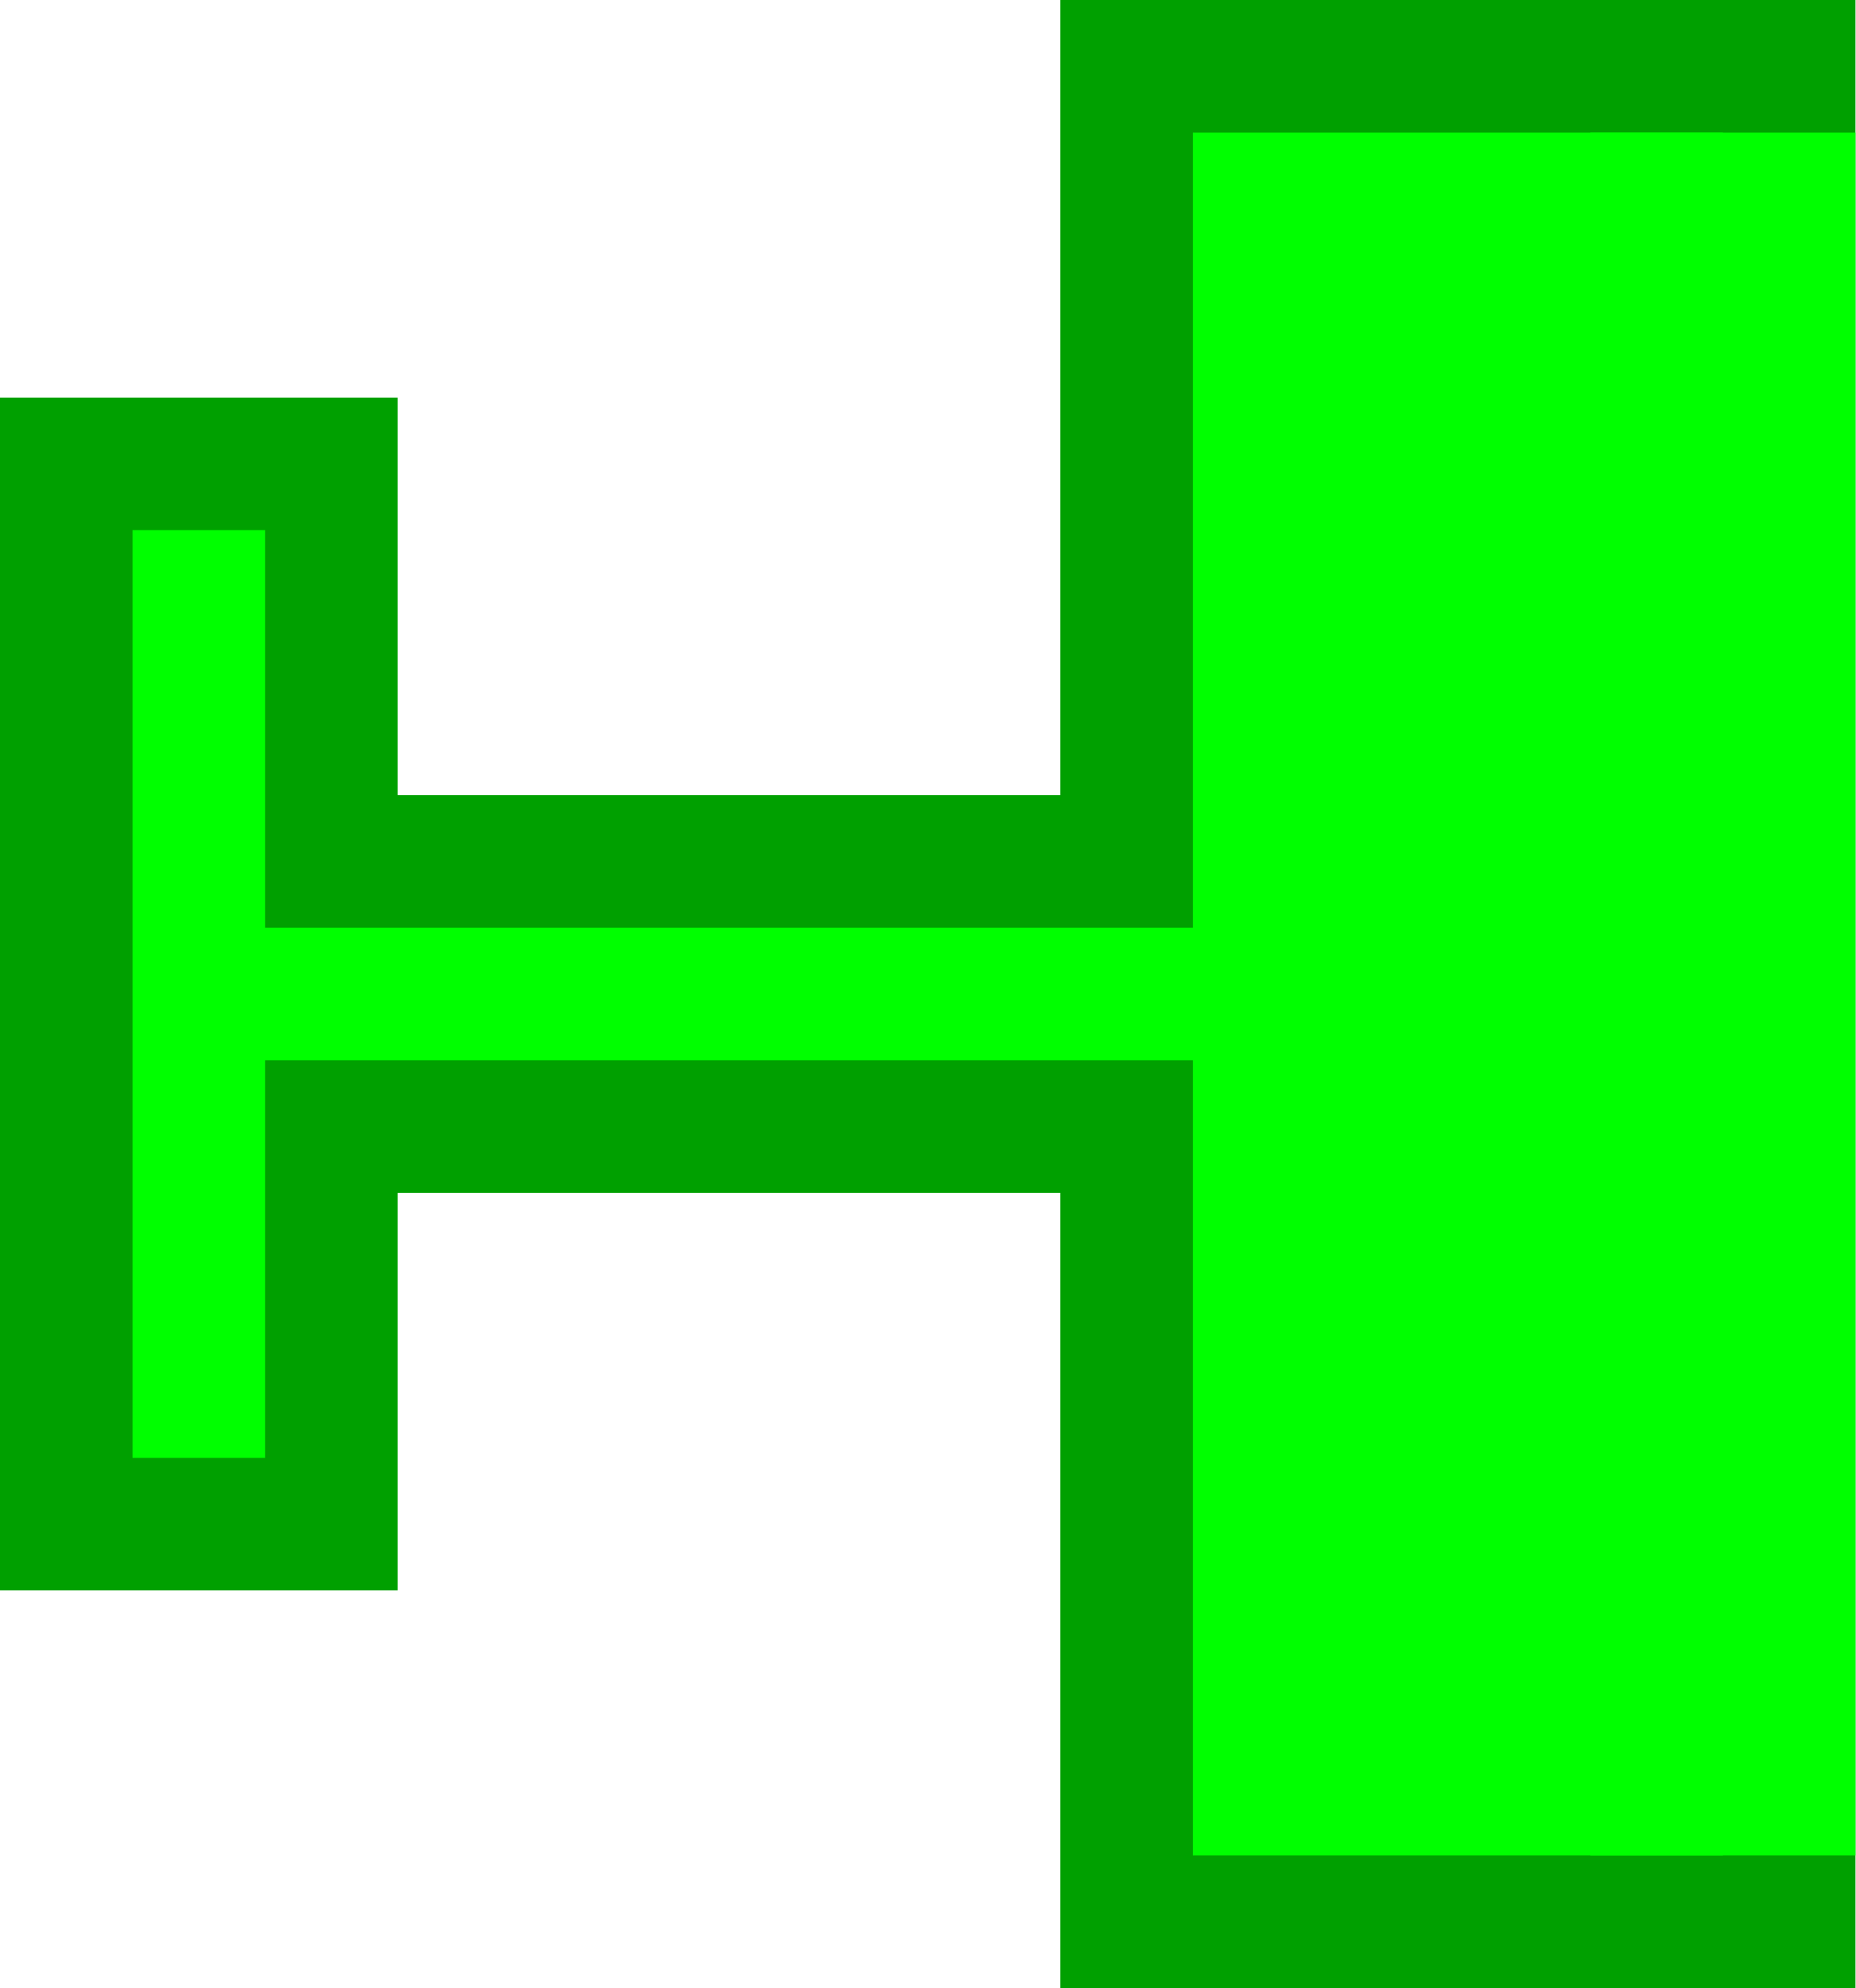
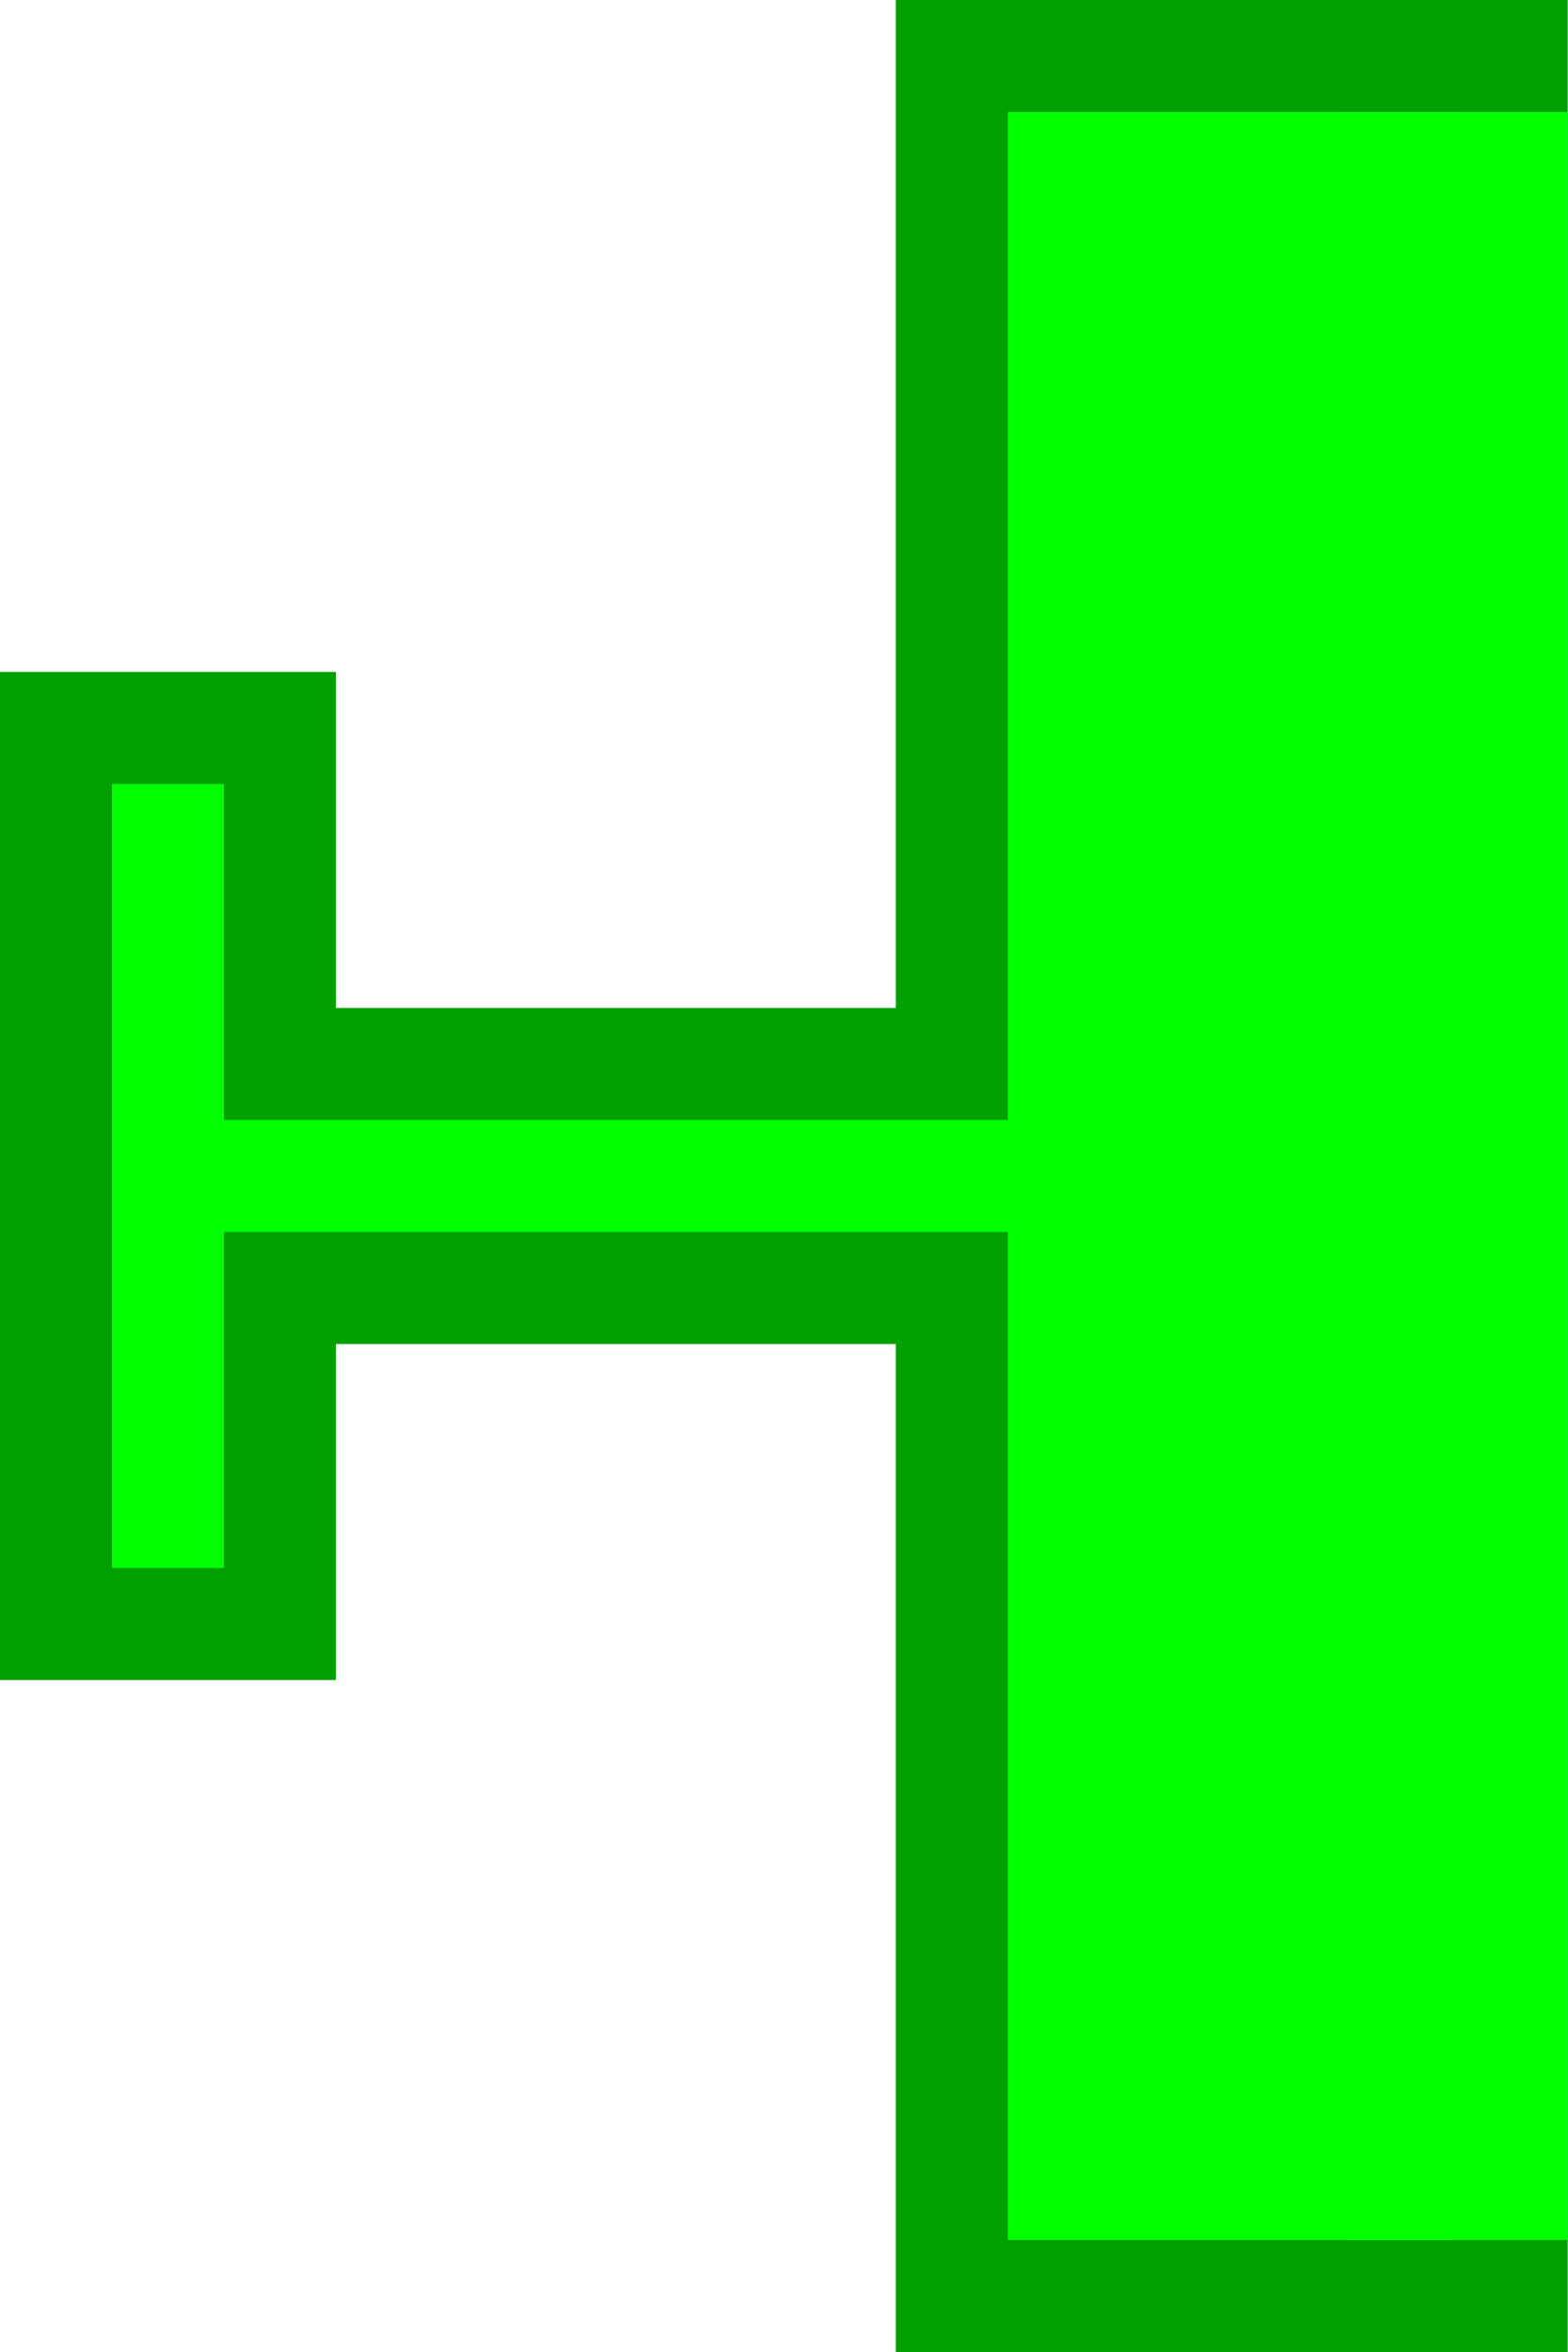
- <svg xmlns="http://www.w3.org/2000/svg" version="1.1" width="28" height="30" id="svg2">
+ <svg xmlns="http://www.w3.org/2000/svg" version="1.1" width="28" height="42" id="svg2">
  <defs id="defs10" />
-   <path d="m 17,1 10,0 0,28 -10,0 0,-10 0,-2 -12,0 0,6 -4,0 0,-16 4,0 0,6 12,0 0,-2 z" id="path6" style="fill:#00ff00;fill-opacity:1;stroke:#00a000;stroke-width:2;stroke-linecap:round;stroke-opacity:1" />
-   <rect width="4" height="26" x="24" y="2" id="rect3027" style="fill:#00ff00;fill-opacity:1;fill-rule:nonzero;stroke:none" />
+   <path d="m 17,1 10,0 0,40 -10,0 0,-16 0,-2 -12,0 0,6 -4,0 0,-16 4,0 0,6 12,0 0,-2 z" id="path6" style="fill:#00ff00;fill-opacity:1;stroke:#00a000;stroke-width:2;stroke-linecap:round;stroke-opacity:1" />
+   <rect width="4" height="38" x="24" y="2" id="rect3027" style="fill:#00ff00;fill-opacity:1;fill-rule:nonzero;stroke:none" />
</svg>
